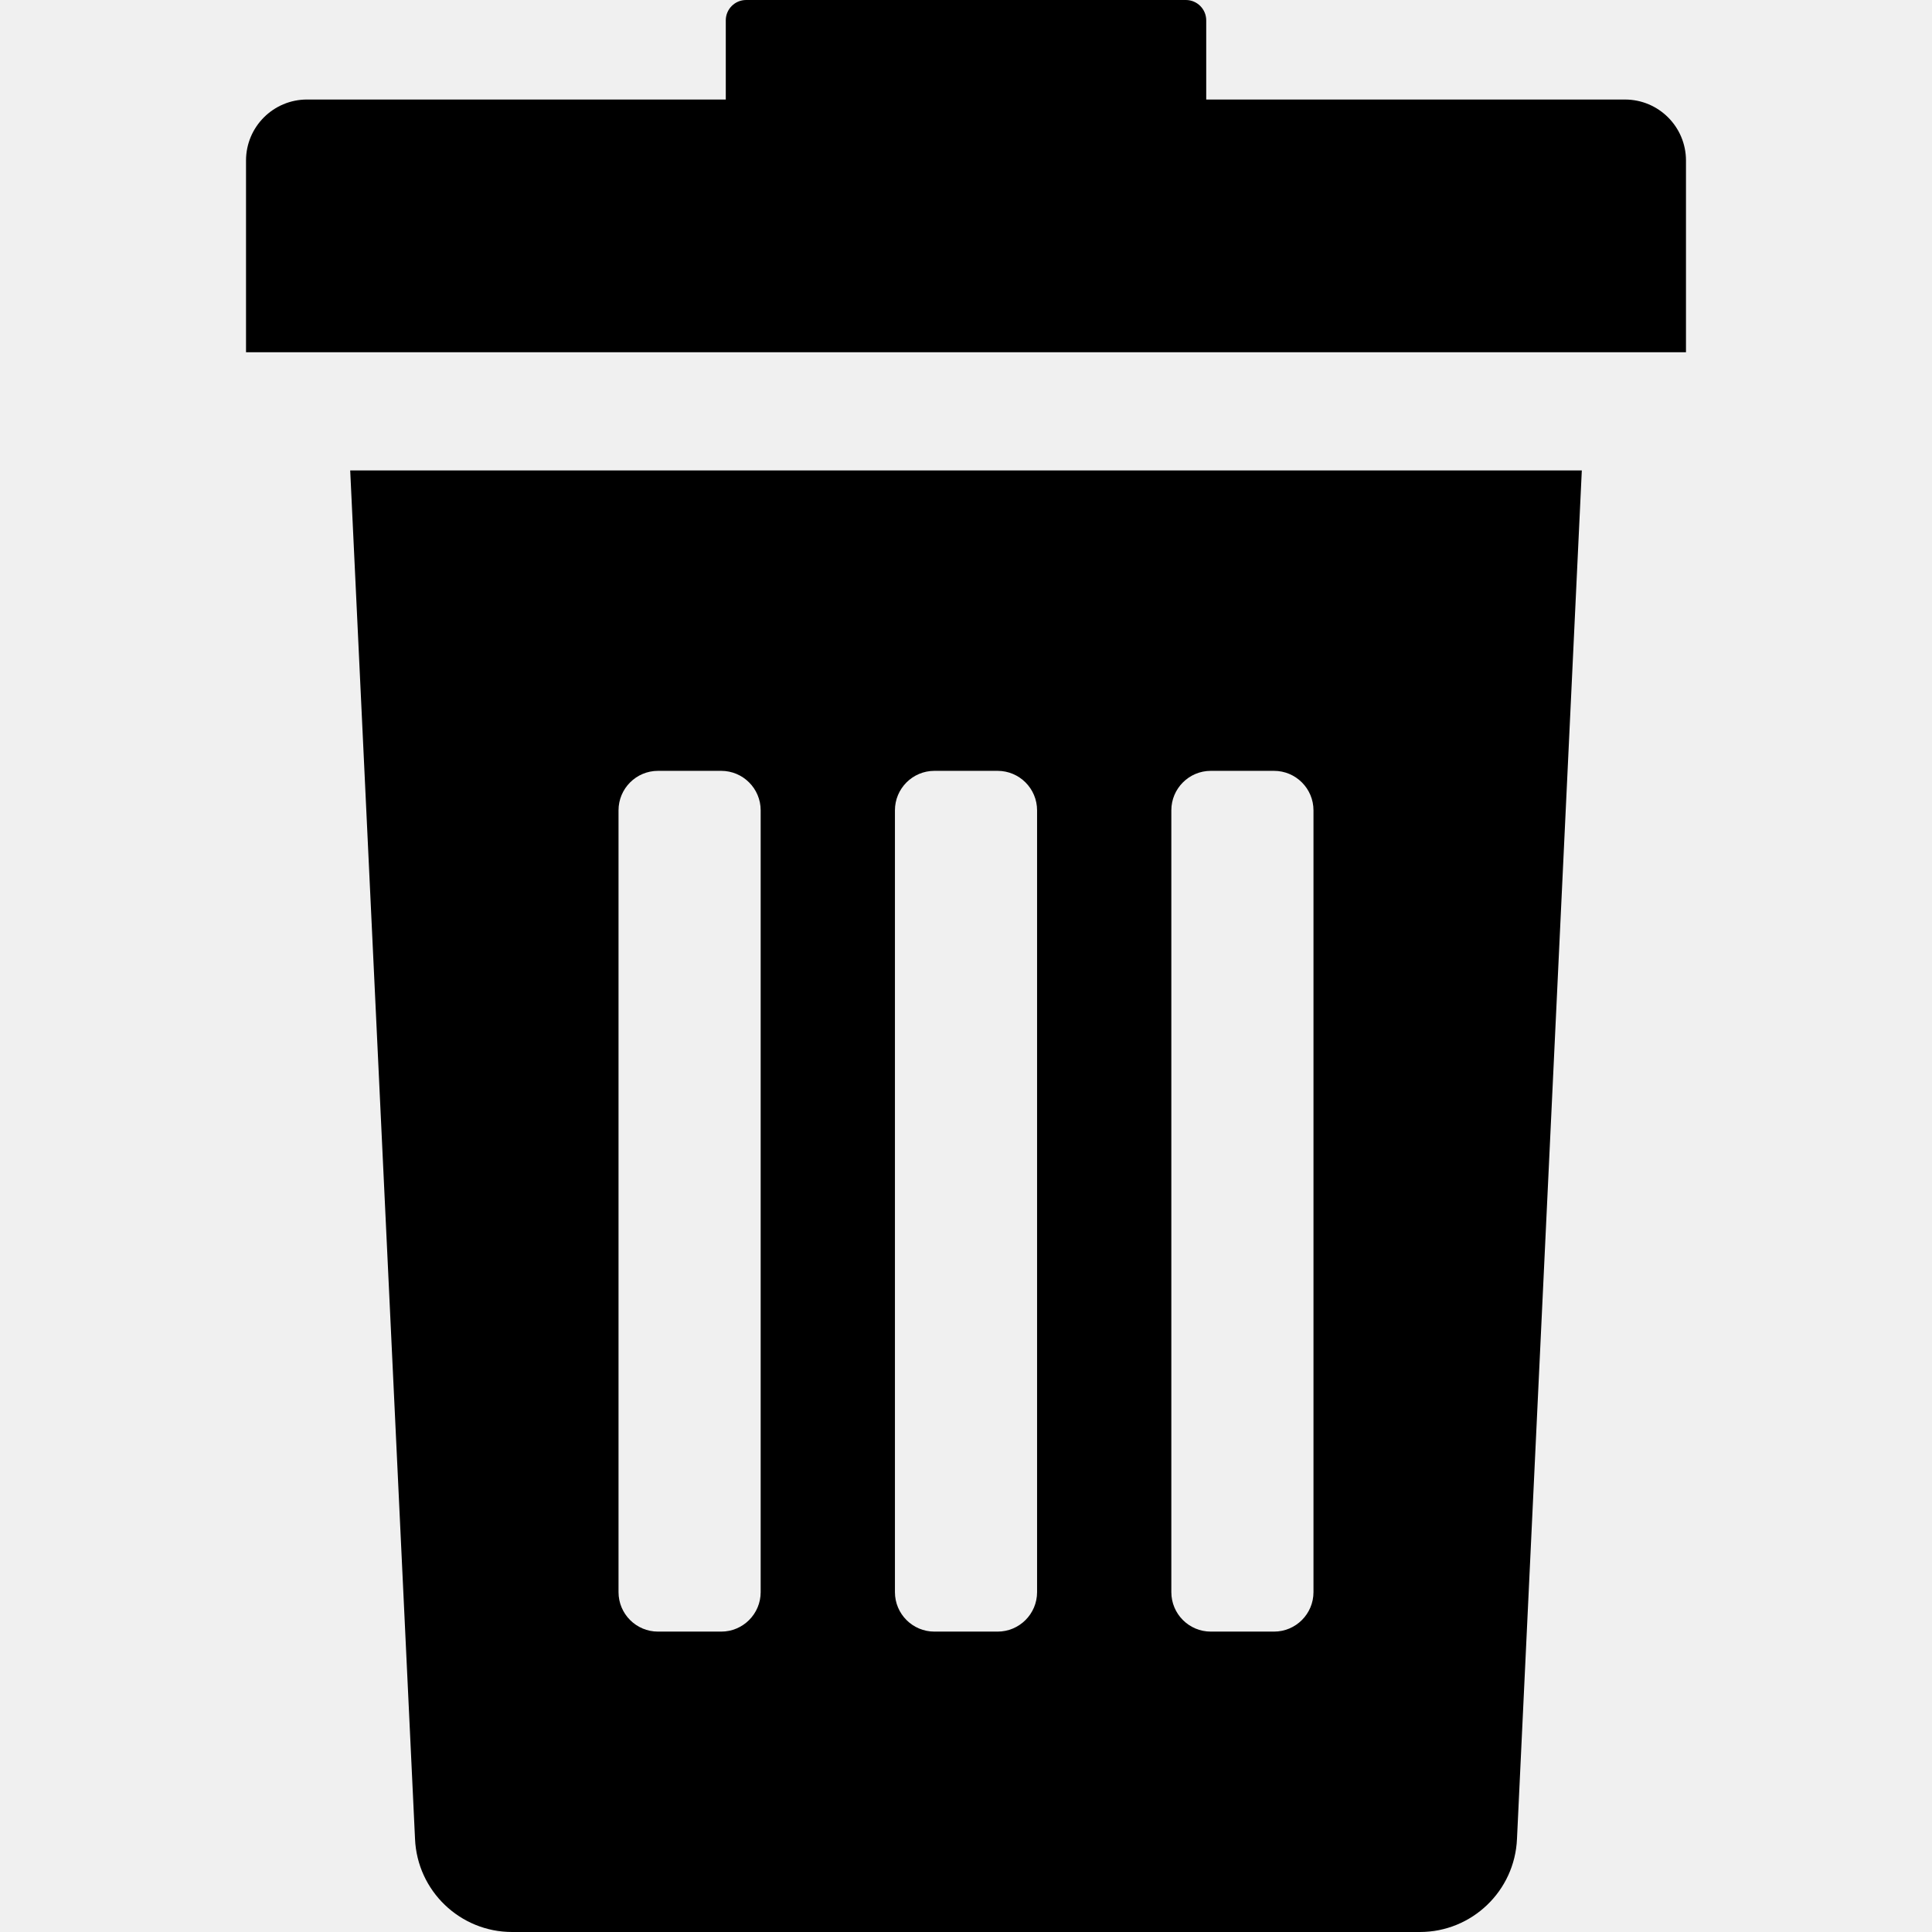
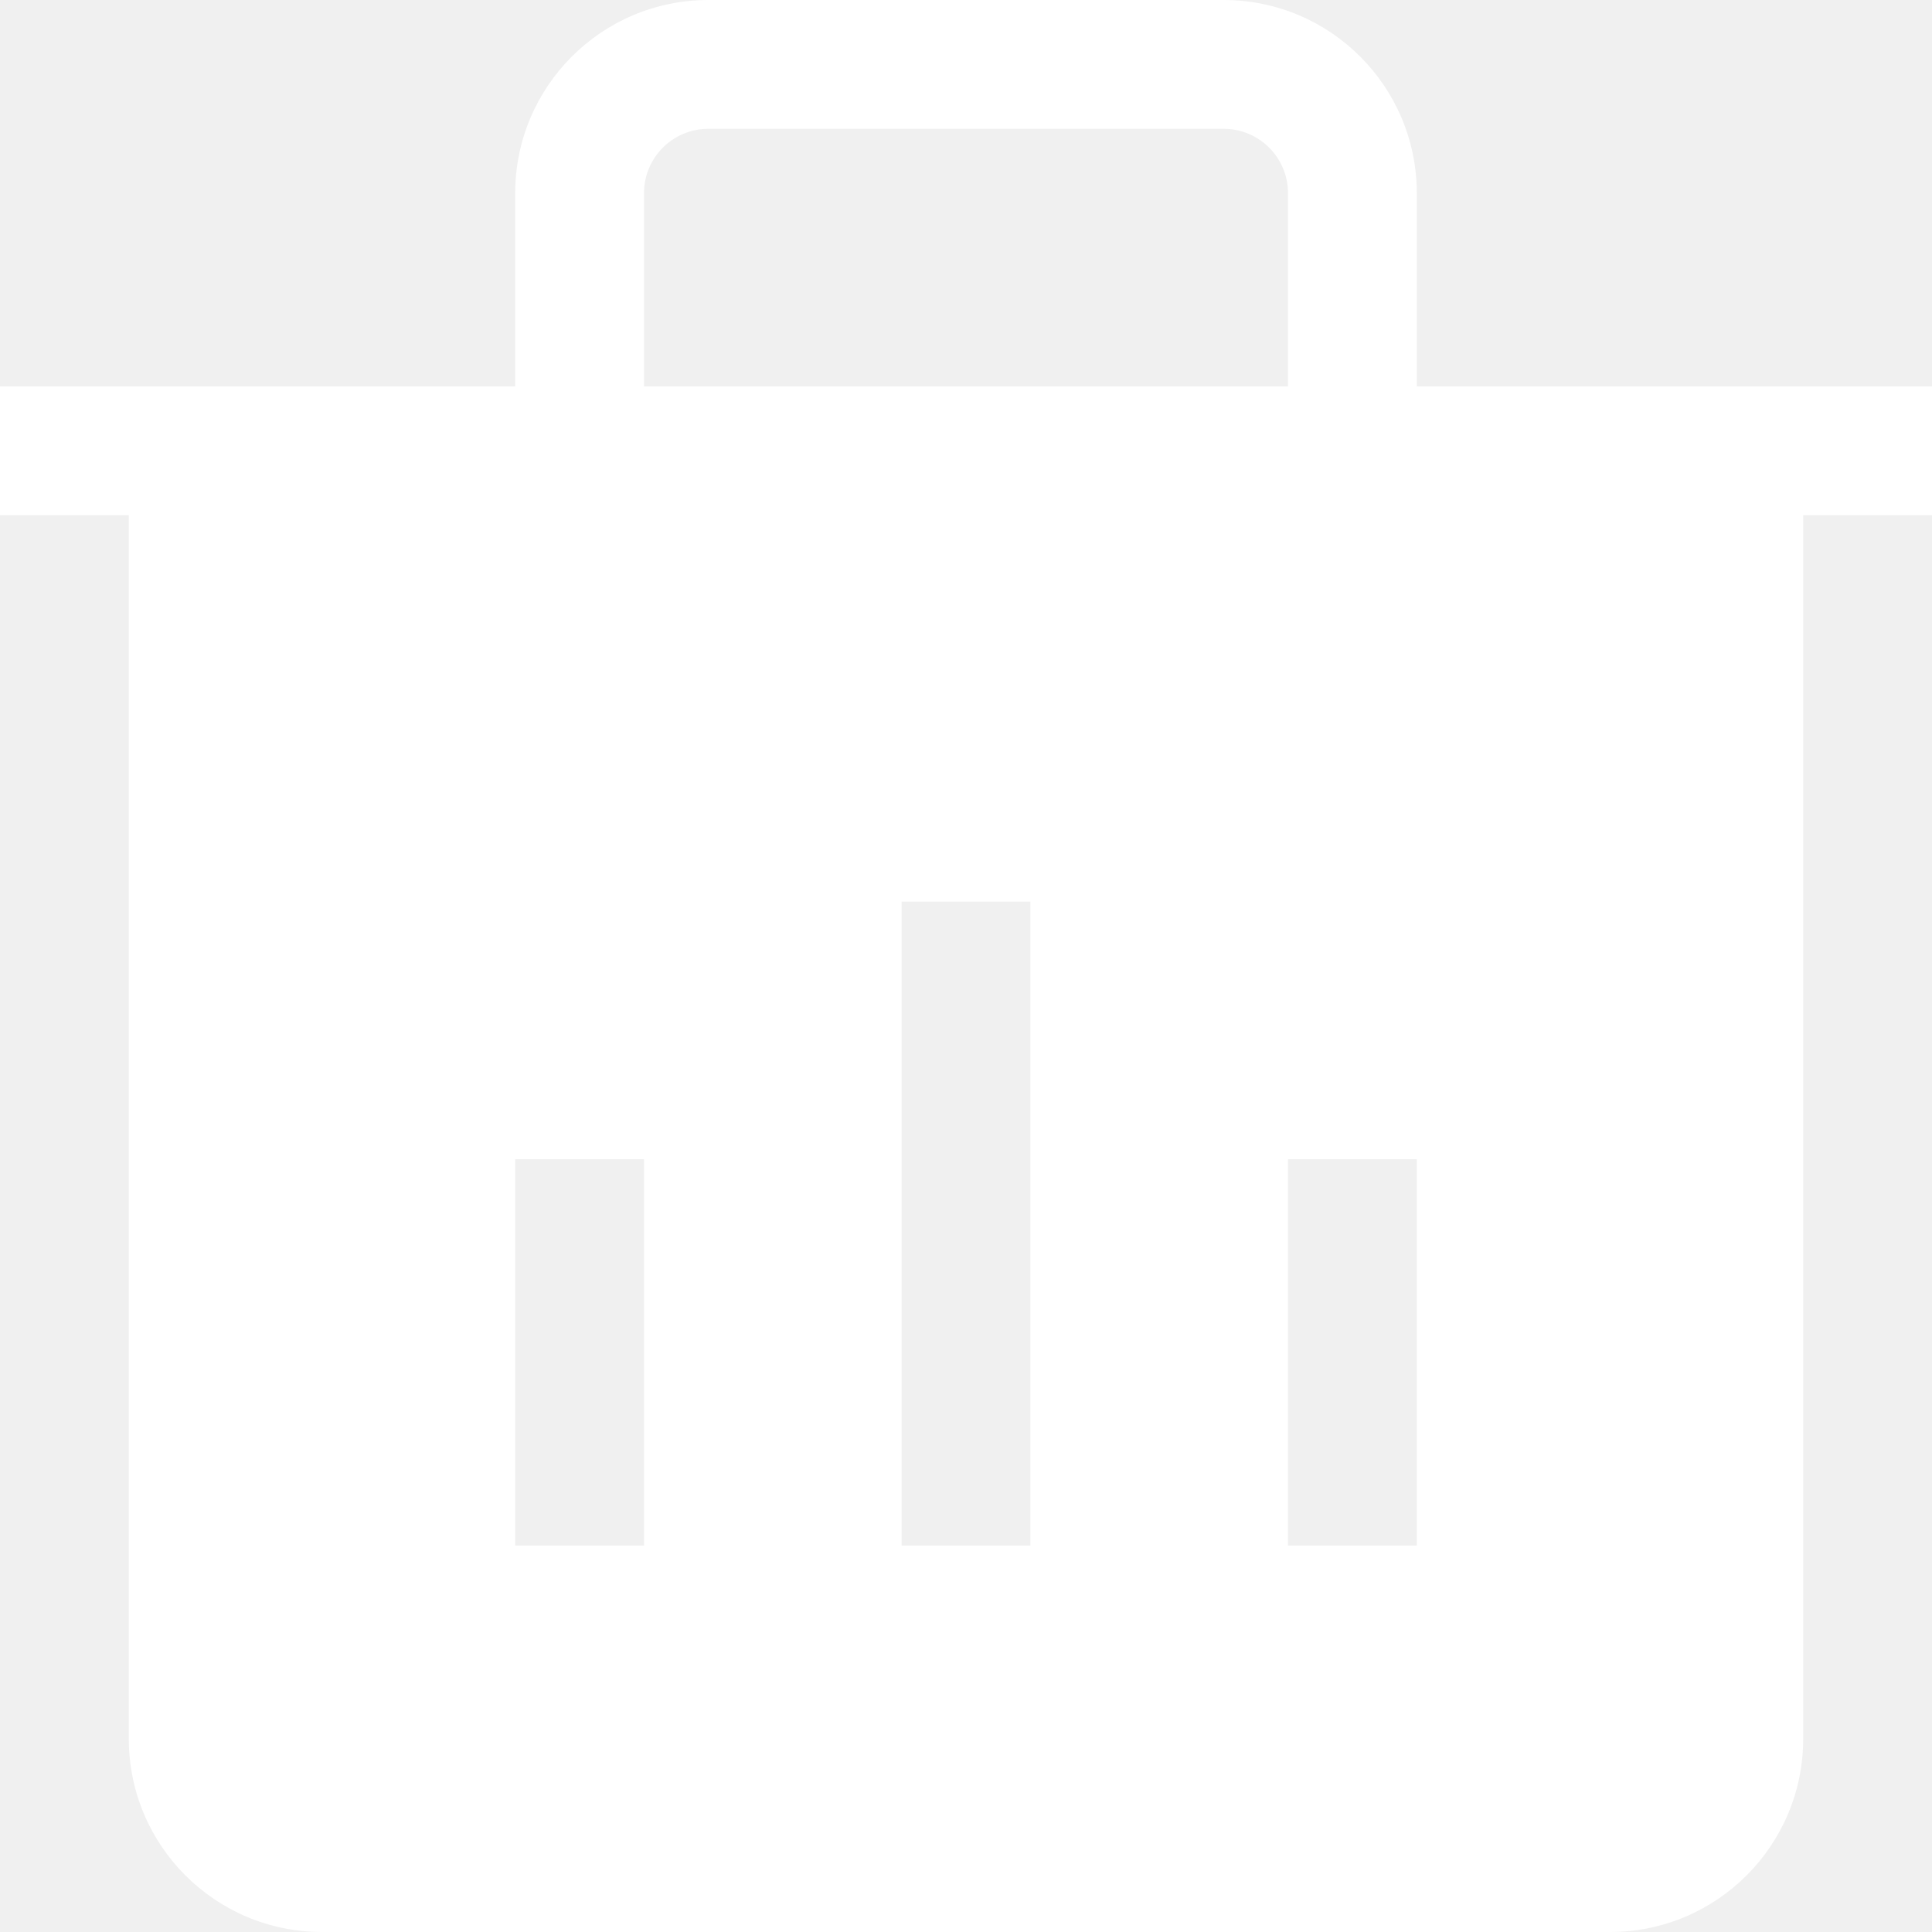
- <svg xmlns="http://www.w3.org/2000/svg" fill="#000000" version="1.1" id="Capa_1" width="800px" height="800px" viewBox="0 0 408.483 408.483" xml:space="preserve">
-   <g>
-     <g>
-       <path d="M87.748,388.784c0.461,11.01,9.521,19.699,20.539,19.699h191.911c11.018,0,20.078-8.689,20.539-19.699l13.705-289.316    H74.043L87.748,388.784z M247.655,171.329c0-4.61,3.738-8.349,8.35-8.349h13.355c4.609,0,8.35,3.738,8.35,8.349v165.293    c0,4.611-3.738,8.349-8.35,8.349h-13.355c-4.61,0-8.35-3.736-8.35-8.349V171.329z M189.216,171.329    c0-4.61,3.738-8.349,8.349-8.349h13.355c4.609,0,8.349,3.738,8.349,8.349v165.293c0,4.611-3.737,8.349-8.349,8.349h-13.355    c-4.61,0-8.349-3.736-8.349-8.349V171.329L189.216,171.329z M130.775,171.329c0-4.61,3.738-8.349,8.349-8.349h13.356    c4.61,0,8.349,3.738,8.349,8.349v165.293c0,4.611-3.738,8.349-8.349,8.349h-13.356c-4.61,0-8.349-3.736-8.349-8.349V171.329z" />
-       <path d="M343.567,21.043h-88.535V4.305c0-2.377-1.927-4.305-4.305-4.305h-92.971c-2.377,0-4.304,1.928-4.304,4.305v16.737H64.916    c-7.125,0-12.9,5.776-12.9,12.901V74.47h304.451V33.944C356.467,26.819,350.692,21.043,343.567,21.043z" />
-     </g>
+ <svg xmlns="http://www.w3.org/2000/svg" width="9" height="9" viewBox="0 0 9 9" fill="none">
+   <g clip-path="url(#clip0_2_388)">
+     <path fill-rule="evenodd" clip-rule="evenodd" d="M6.6 1.8V0.9C6.6 0.403 6.197 0 5.7 0H3.3C2.803 0 2.4 0.403 2.4 0.9V1.8H0V2.4H0.6V8.1C0.6 8.597 1.003 9 1.5 9H7.5C7.997 9 8.4 8.597 8.4 8.1V2.4H9V1.8H6.6ZM3 0.9C3 0.734 3.134 0.6 3.3 0.6H5.7C5.866 0.6 6 0.734 6 0.9V1.8H3V0.9ZM4.2 4.2V7.2H4.8V4.2H4.2ZM2.4 7.2V5.4H3V7.2H2.4ZM6 5.4V7.2H6.6V5.4H6Z" fill="white" />
  </g>
+   <defs>
+     <clipPath id="clip0_2_388">
+       <rect width="9" height="9" fill="white" />
+     </clipPath>
+   </defs>
</svg>
